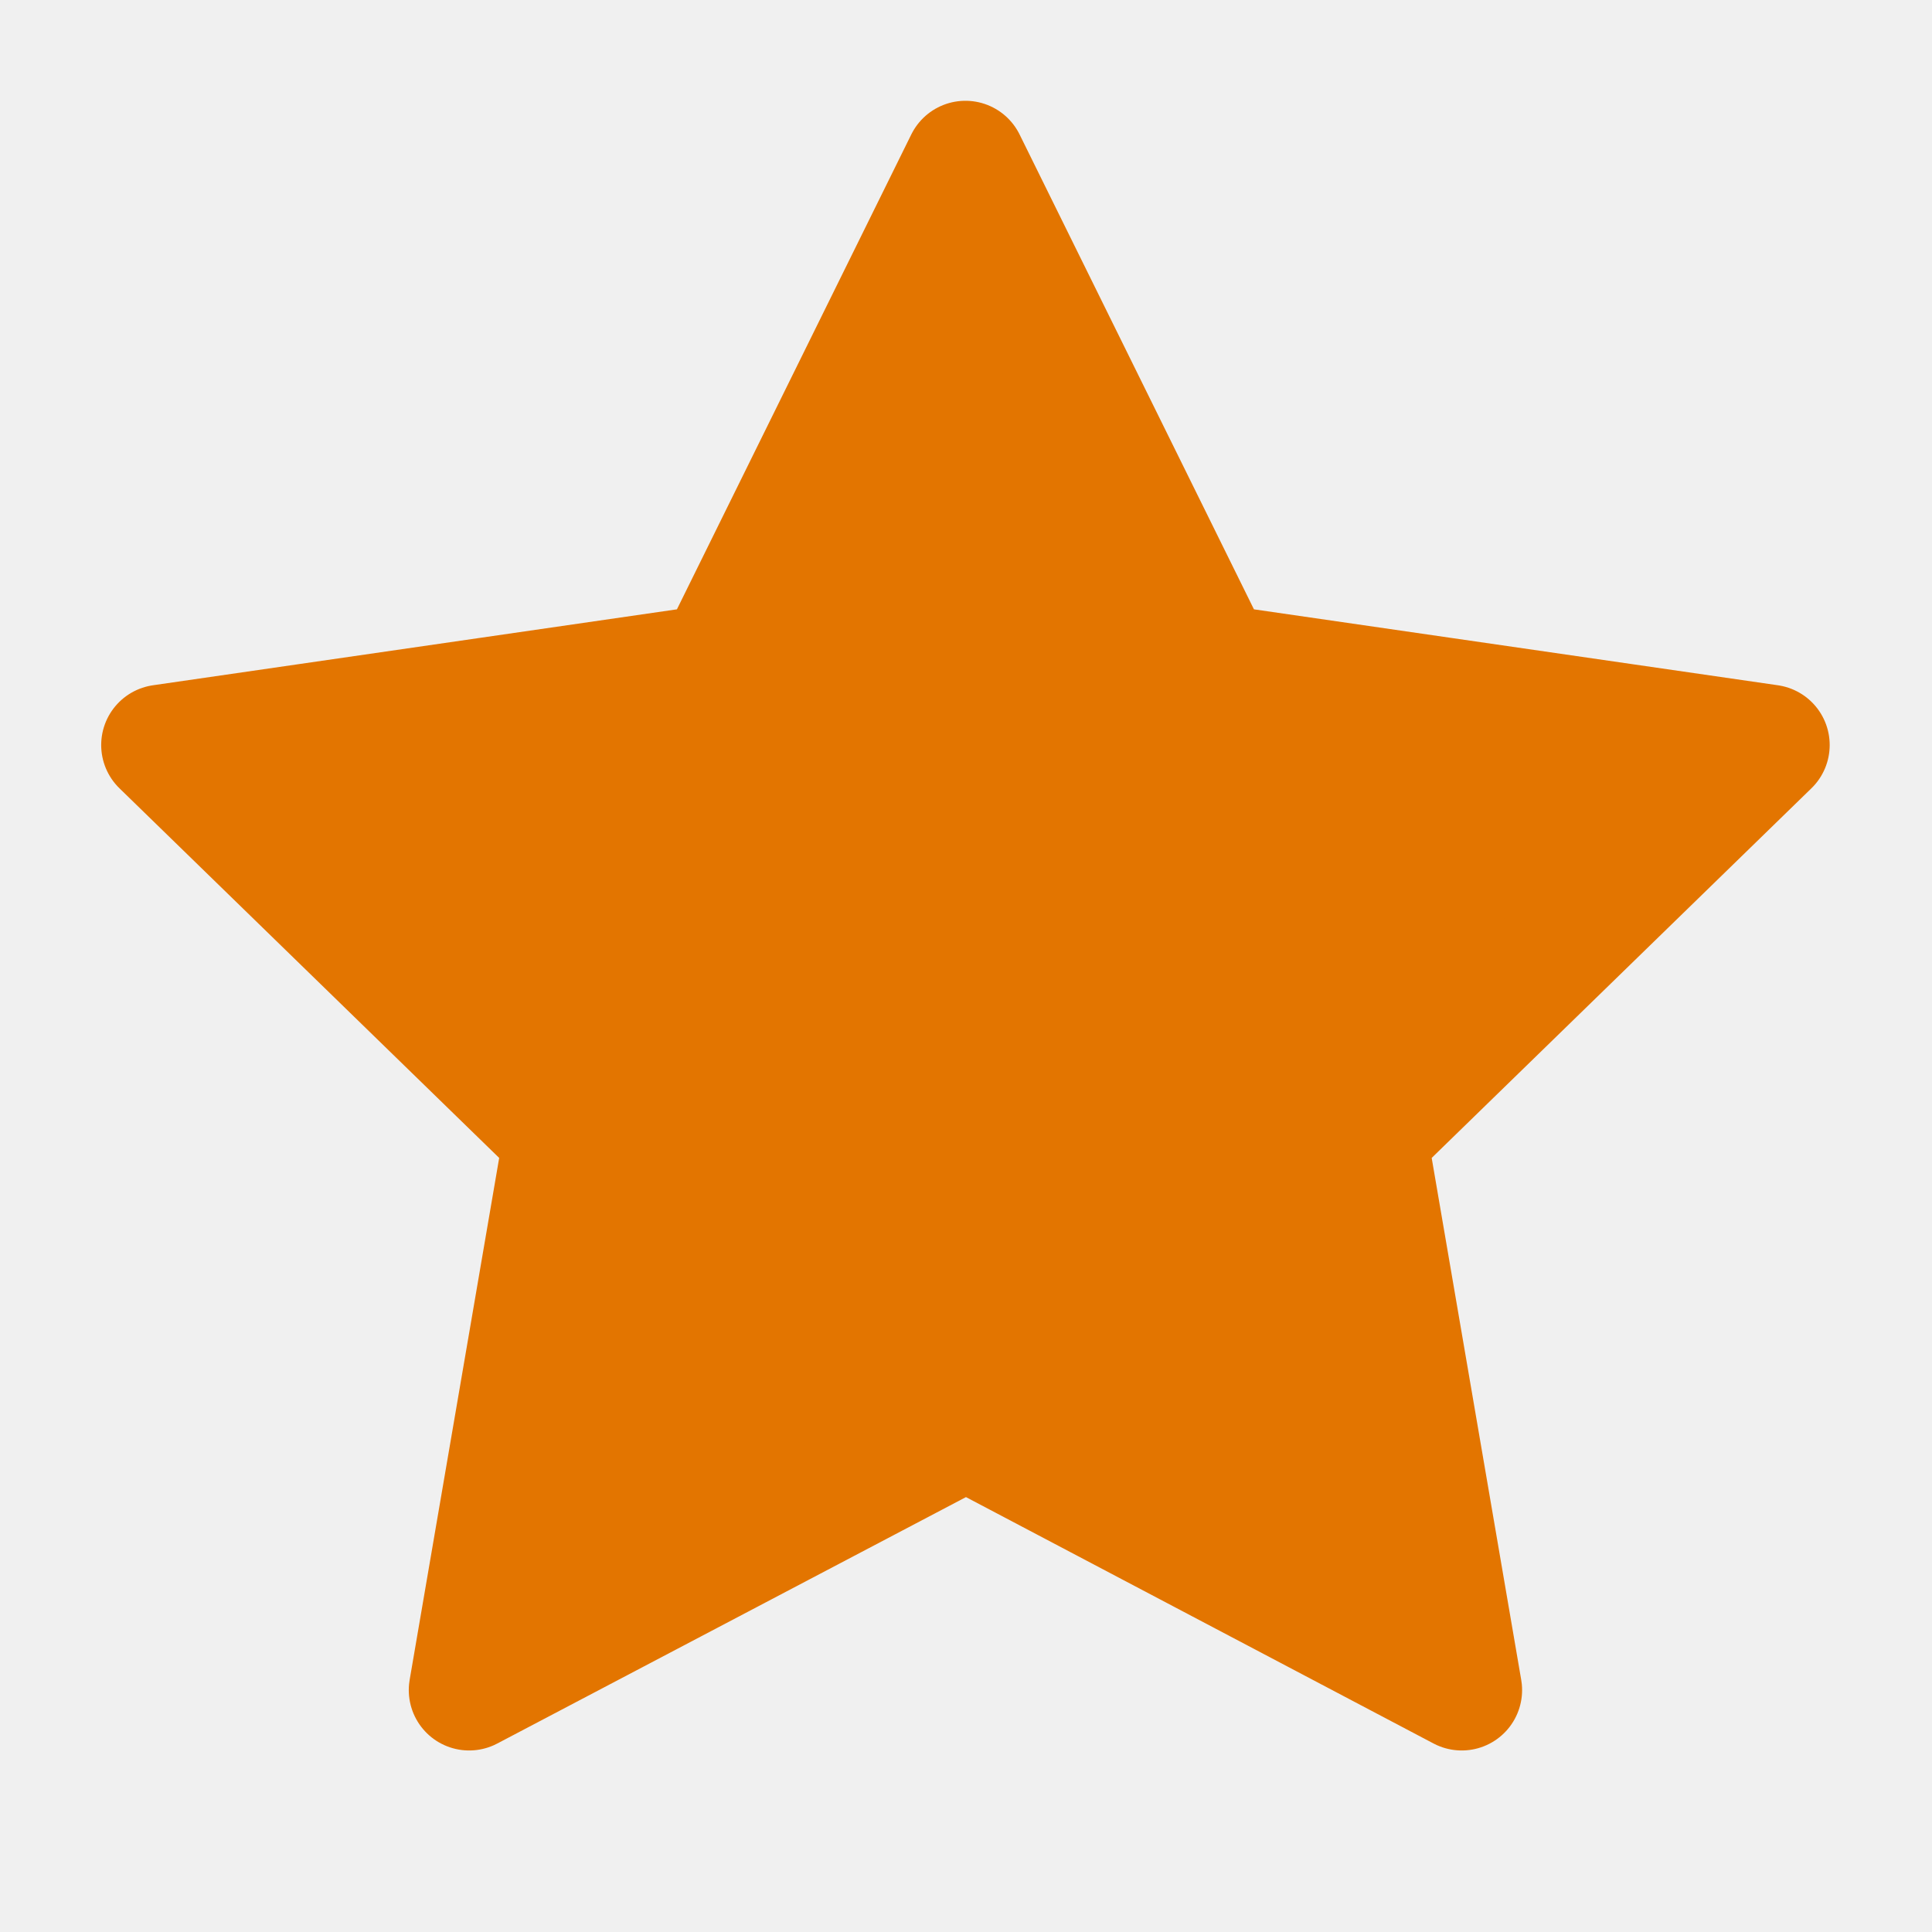
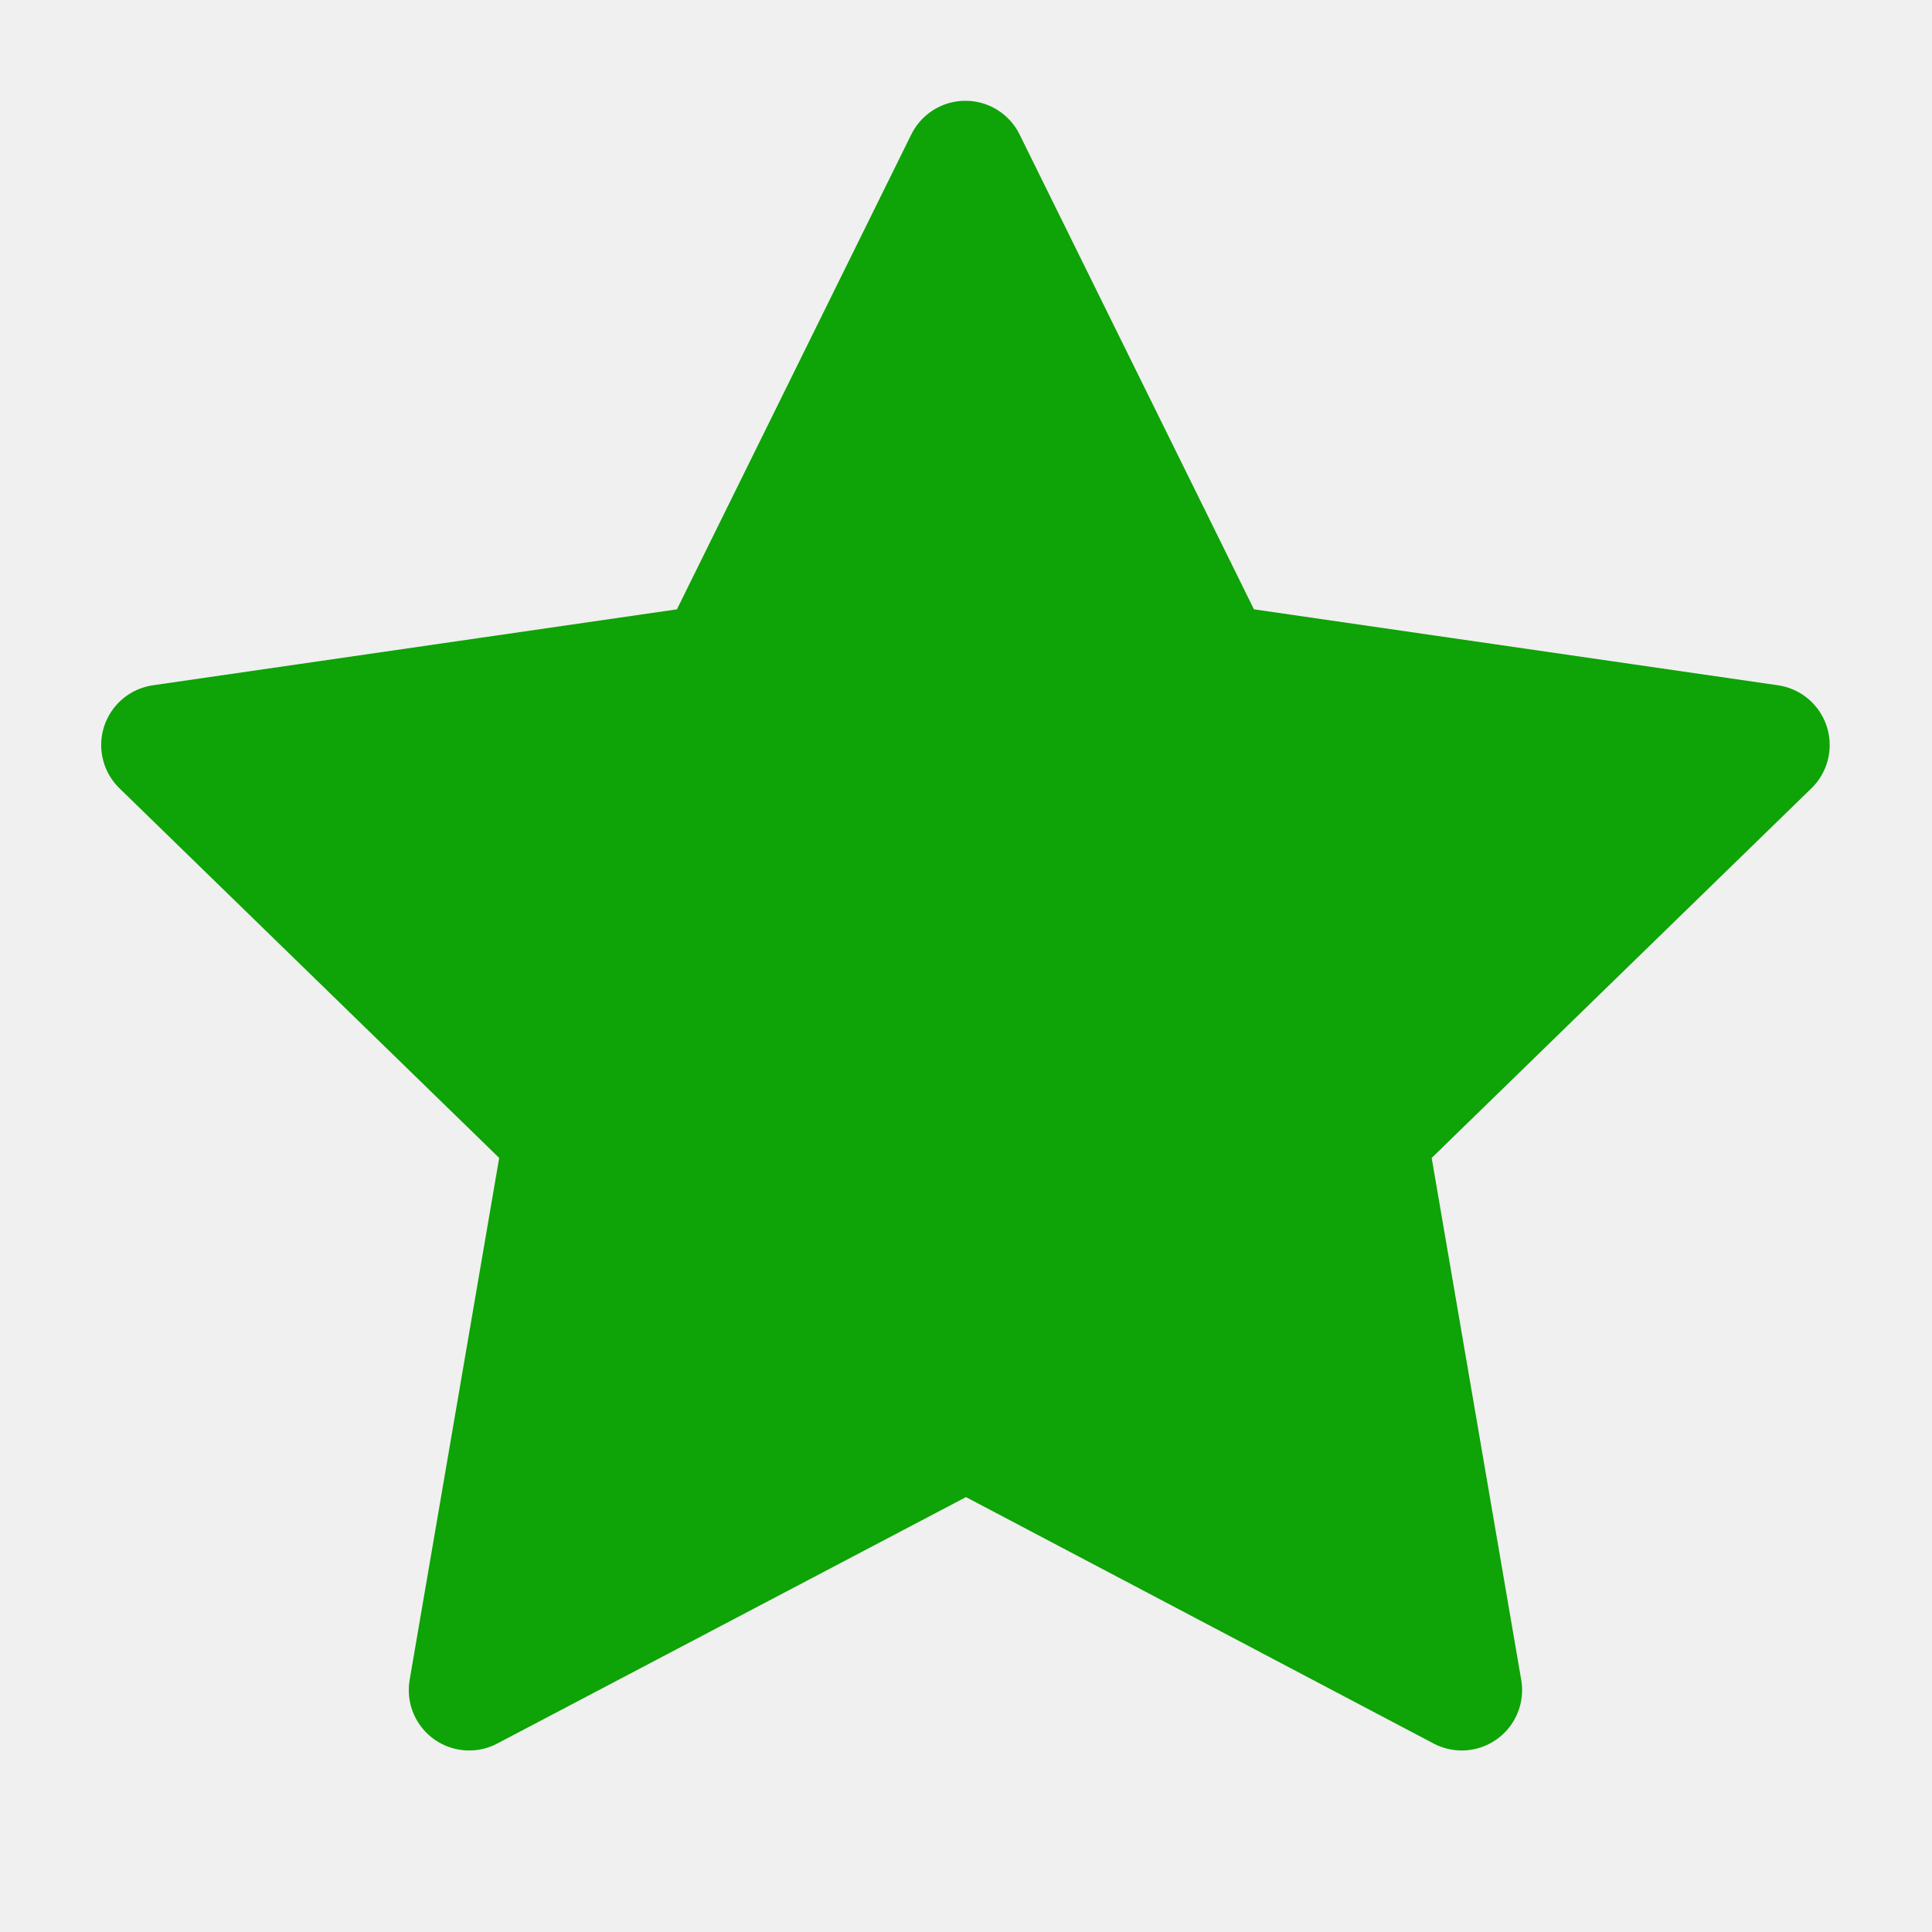
<svg xmlns="http://www.w3.org/2000/svg" width="24" height="24" viewBox="0 0 24 24" fill="none">
  <g clip-path="url(#clip0_43_23714)">
-     <path d="M12 17.75L5.828 20.995L7.007 14.122L2.007 9.255L8.907 8.255L11.993 2.002L15.079 8.255L21.979 9.255L16.979 14.122L18.158 20.995L12 17.75Z" fill="#E37500" stroke="#E37500" stroke-width="1.5" stroke-linecap="round" stroke-linejoin="round" />
+     <path d="M12 17.75L5.828 20.995L7.007 14.122L2.007 9.255L8.907 8.255L11.993 2.002L15.079 8.255L21.979 9.255L16.979 14.122L18.158 20.995L12 17.75Z" fill="#0EA306" stroke="#0EA306" stroke-width="1.5" stroke-linecap="round" stroke-linejoin="round" />
  </g>
  <defs>
    <clipPath id="clip0_43_23714">
      <rect width="24" height="24" fill="white" />
    </clipPath>
  </defs>
</svg>
